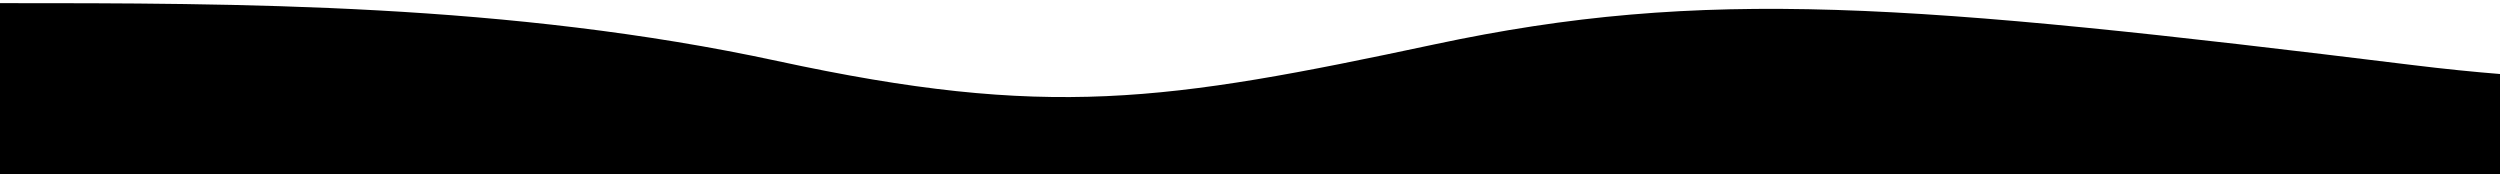
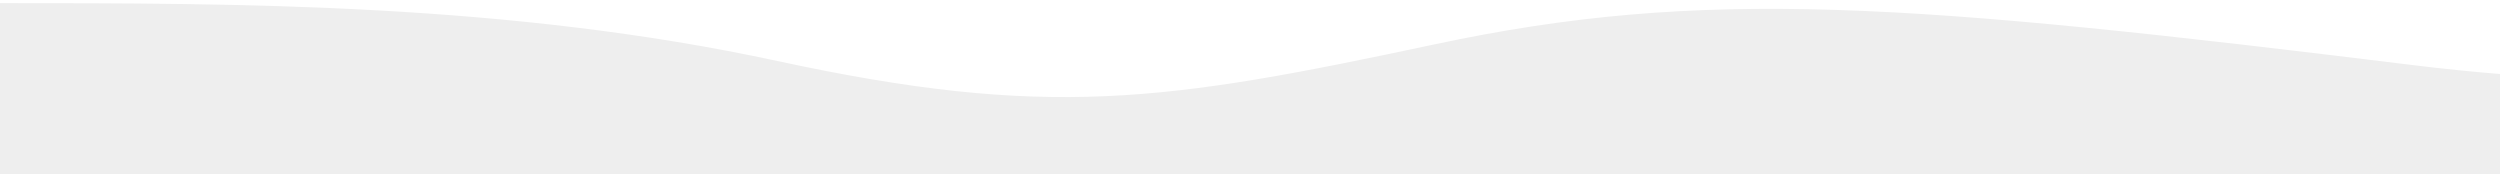
<svg xmlns="http://www.w3.org/2000/svg" class="wave-1hkxOo" version="1.1" viewBox="0 0 1440 100" preserveAspectRatio="none">
-   <path class="wavePath-haxJK1 animationPaused-2hZ4IO" d="M826.337,25.54 C670.97,58.656 603.696,68.787 447.802,35.144 C293.343,1.811 137.334,1.811 0,1.811 L0,150 L1920,150 L1920,1.811 C1739.535,-16.685 1679.864,73.161 1389.783,37.486 C1099.701,1.811 981.705,-7.577 826.337,25.54 Z" fill="currentColor" />
+   <path class="wavePath-haxJK1 animationPaused-2hZ4IO" d="M826.337,25.54 C670.97,58.656 603.696,68.787 447.802,35.144 C293.343,1.811 137.334,1.811 0,1.811 L0,150 L1920,150 L1920,1.811 C1739.535,-16.685 1679.864,73.161 1389.783,37.486 C1099.701,1.811 981.705,-7.577 826.337,25.54 Z" fill="#eee" />
</svg>
